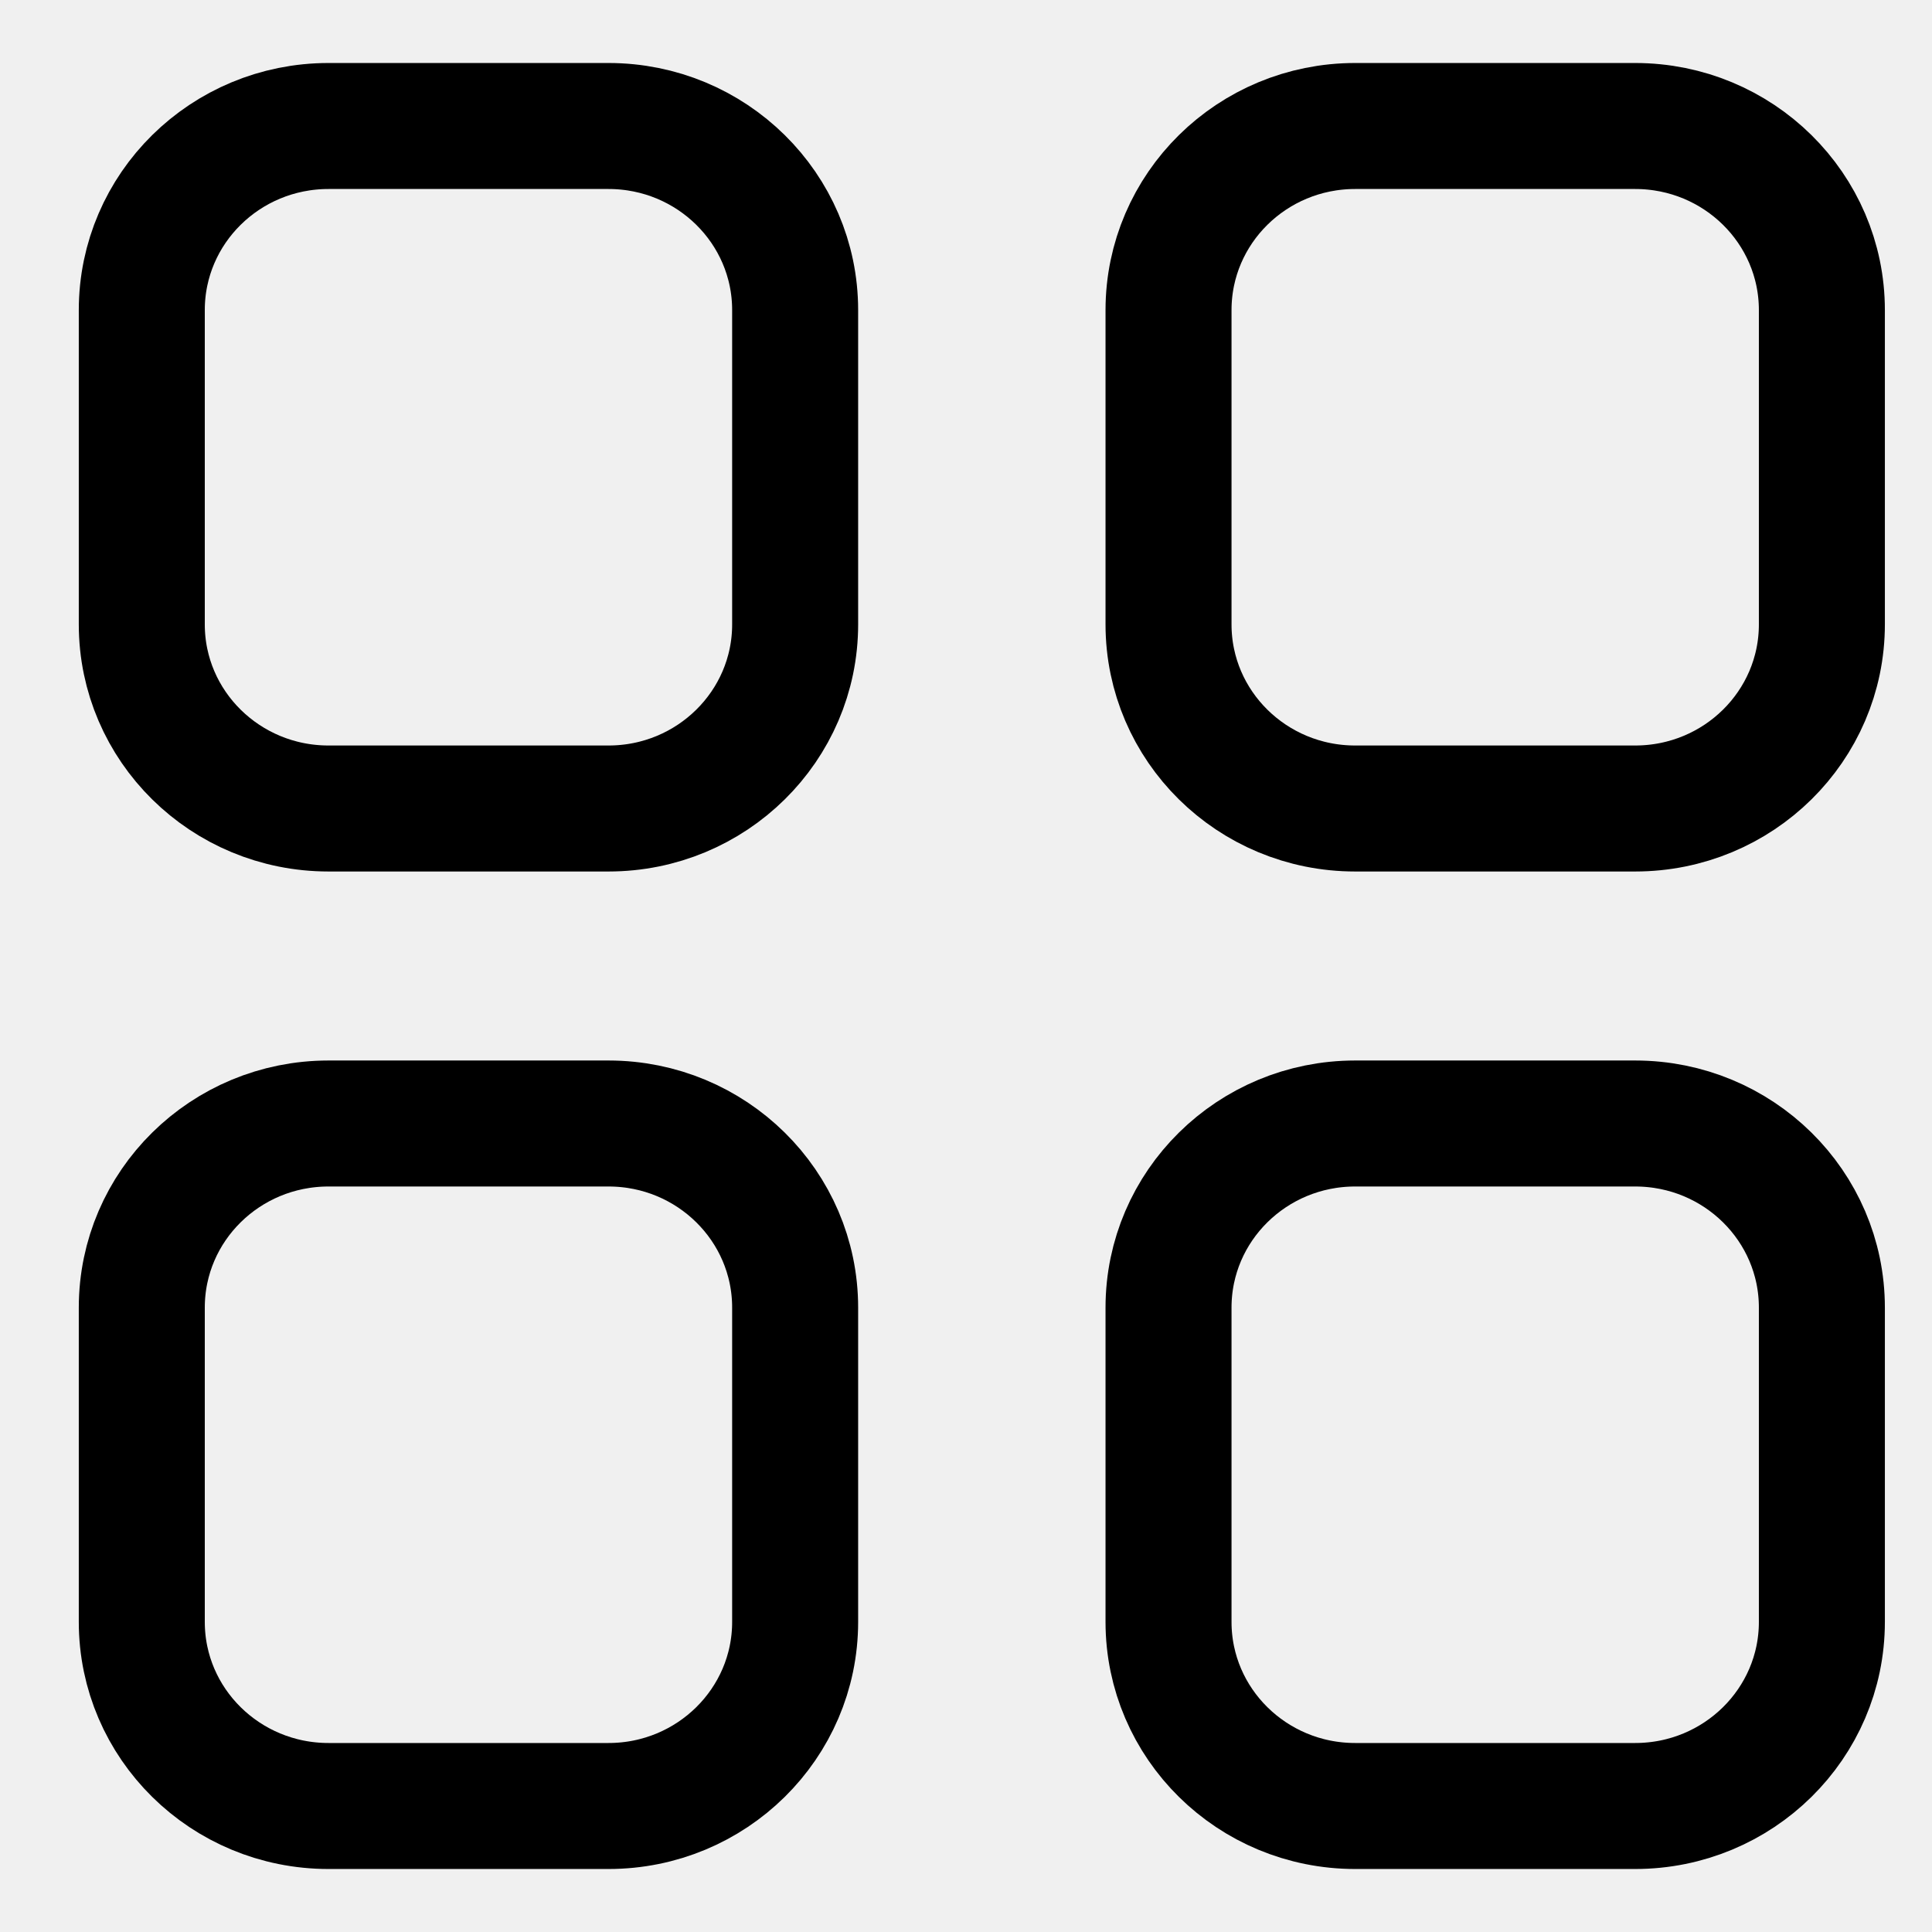
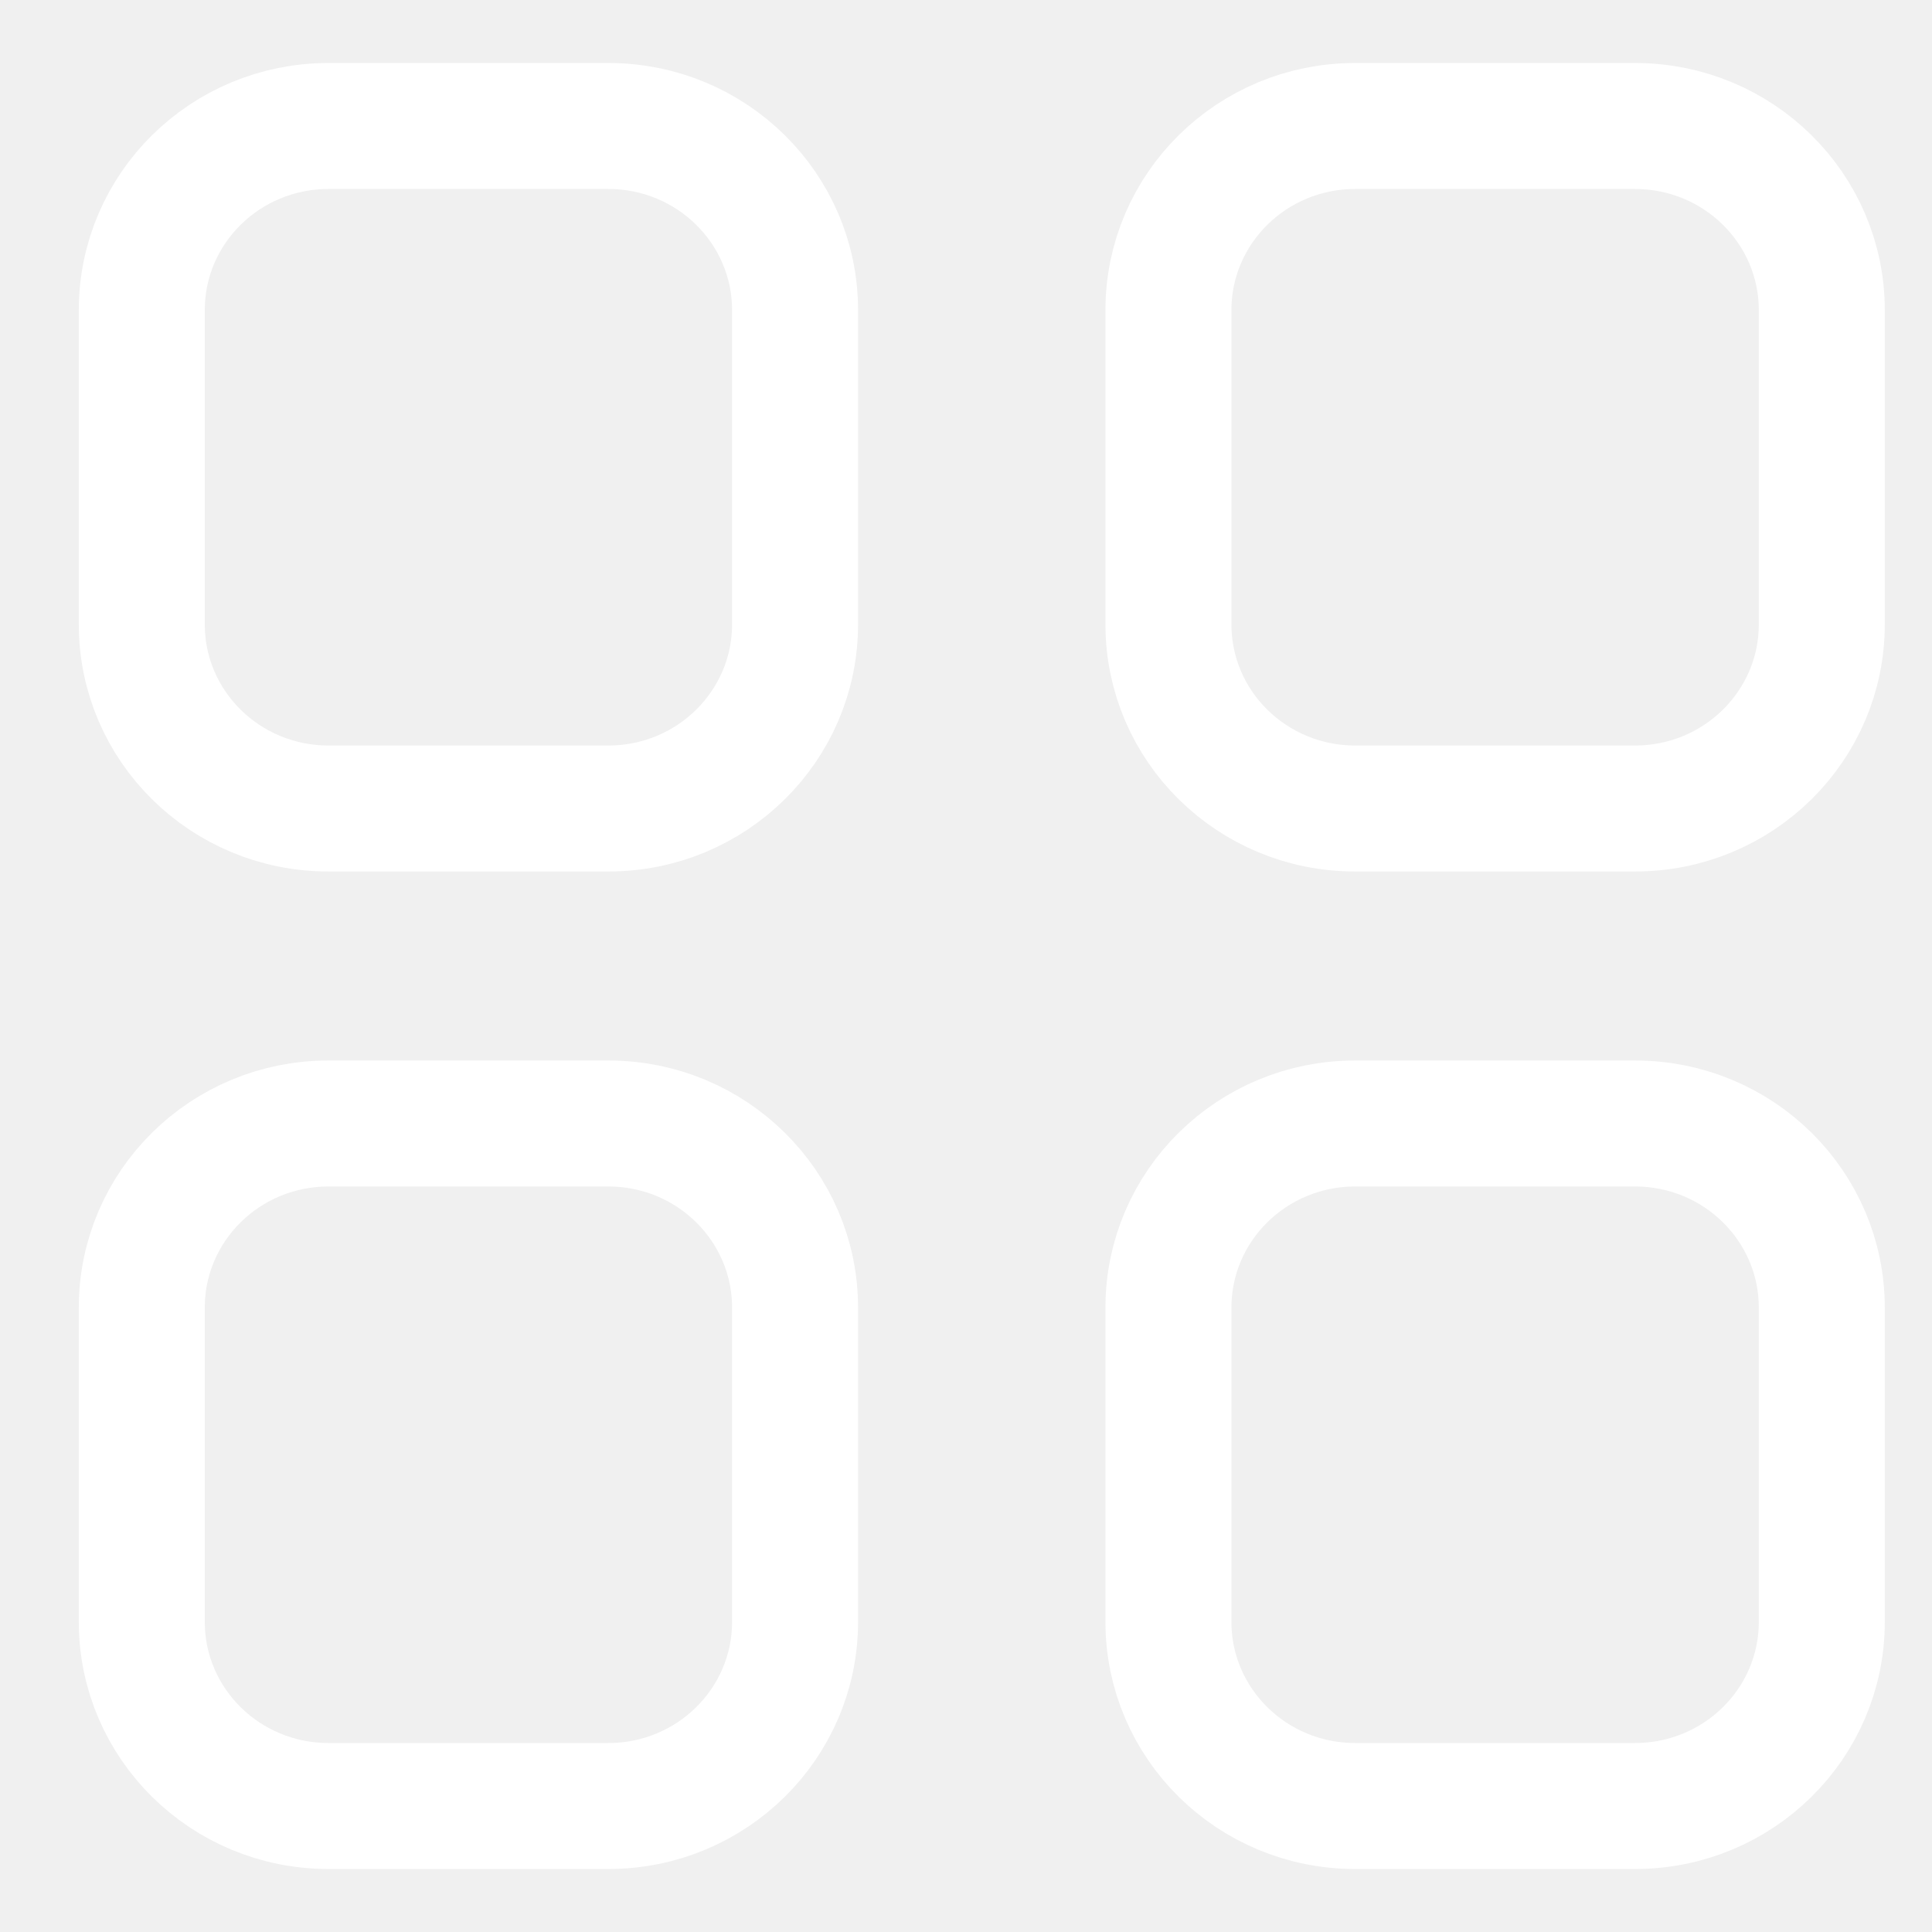
<svg xmlns="http://www.w3.org/2000/svg" width="23" height="23" viewBox="0 0 23 23" fill="none">
-   <path d="M19.466 1.5C20.694 1.5 21.689 2.481 21.689 3.692L21.689 7.433C21.689 8.644 20.694 9.625 19.466 9.625H16.133C14.906 9.625 13.911 8.644 13.911 7.433L13.911 3.692C13.911 2.481 14.906 1.5 16.133 1.5L19.466 1.5Z" stroke="black" stroke-width="1.5" stroke-linecap="round" stroke-linejoin="round" />
-   <path d="M3.911 1.5C2.683 1.5 1.688 2.481 1.688 3.692L1.688 7.433C1.688 8.644 2.683 9.625 3.911 9.625H7.244C8.471 9.625 9.466 8.644 9.466 7.433L9.466 3.692C9.466 2.481 8.471 1.5 7.244 1.5L3.911 1.5Z" stroke="black" stroke-width="1.5" stroke-linecap="round" stroke-linejoin="round" />
-   <path d="M19.466 13.375C20.694 13.375 21.689 14.356 21.689 15.567V19.308C21.689 20.519 20.694 21.5 19.466 21.5H16.133C14.906 21.5 13.911 20.519 13.911 19.308L13.911 15.567C13.911 14.356 14.906 13.375 16.133 13.375H19.466Z" stroke="black" stroke-width="1.5" stroke-linecap="round" stroke-linejoin="round" />
-   <path d="M3.911 13.375C2.683 13.375 1.688 14.356 1.688 15.567L1.688 19.308C1.688 20.519 2.683 21.5 3.911 21.5H7.244C8.471 21.5 9.466 20.519 9.466 19.308L9.466 15.567C9.466 14.356 8.471 13.375 7.244 13.375H3.911Z" stroke="black" stroke-width="1.5" stroke-linecap="round" stroke-linejoin="round" />
+   <path d="M19.465 1.5C20.693 1.5 21.688 2.481 21.688 3.692L21.688 7.433C21.688 8.644 20.693 9.625 19.465 9.625H16.132C14.905 9.625 13.91 8.644 13.91 7.433L13.91 3.692C13.91 2.481 14.905 1.5 16.132 1.5L19.465 1.5Z" stroke="white" stroke-width="1.5" stroke-linecap="round" stroke-linejoin="round" />
+   <path d="M3.91 1.5C2.682 1.5 1.688 2.481 1.688 3.692L1.688 7.433C1.688 8.644 2.682 9.625 3.91 9.625H7.243C8.47 9.625 9.465 8.644 9.465 7.433L9.465 3.692C9.465 2.481 8.47 1.5 7.243 1.5L3.91 1.5Z" stroke="white" stroke-width="1.5" stroke-linecap="round" stroke-linejoin="round" />
+   <path d="M19.465 13.375C20.693 13.375 21.688 14.356 21.688 15.567V19.308C21.688 20.519 20.693 21.5 19.465 21.5H16.132C14.905 21.5 13.91 20.519 13.91 19.308L13.91 15.567C13.91 14.356 14.905 13.375 16.132 13.375H19.465Z" stroke="white" stroke-width="1.5" stroke-linecap="round" stroke-linejoin="round" />
+   <path d="M3.91 13.375C2.682 13.375 1.688 14.356 1.688 15.567L1.688 19.308C1.688 20.519 2.682 21.5 3.91 21.5H7.243C8.47 21.5 9.465 20.519 9.465 19.308L9.465 15.567C9.465 14.356 8.47 13.375 7.243 13.375H3.91Z" stroke="white" stroke-width="1.5" stroke-linecap="round" stroke-linejoin="round" />
</svg>
